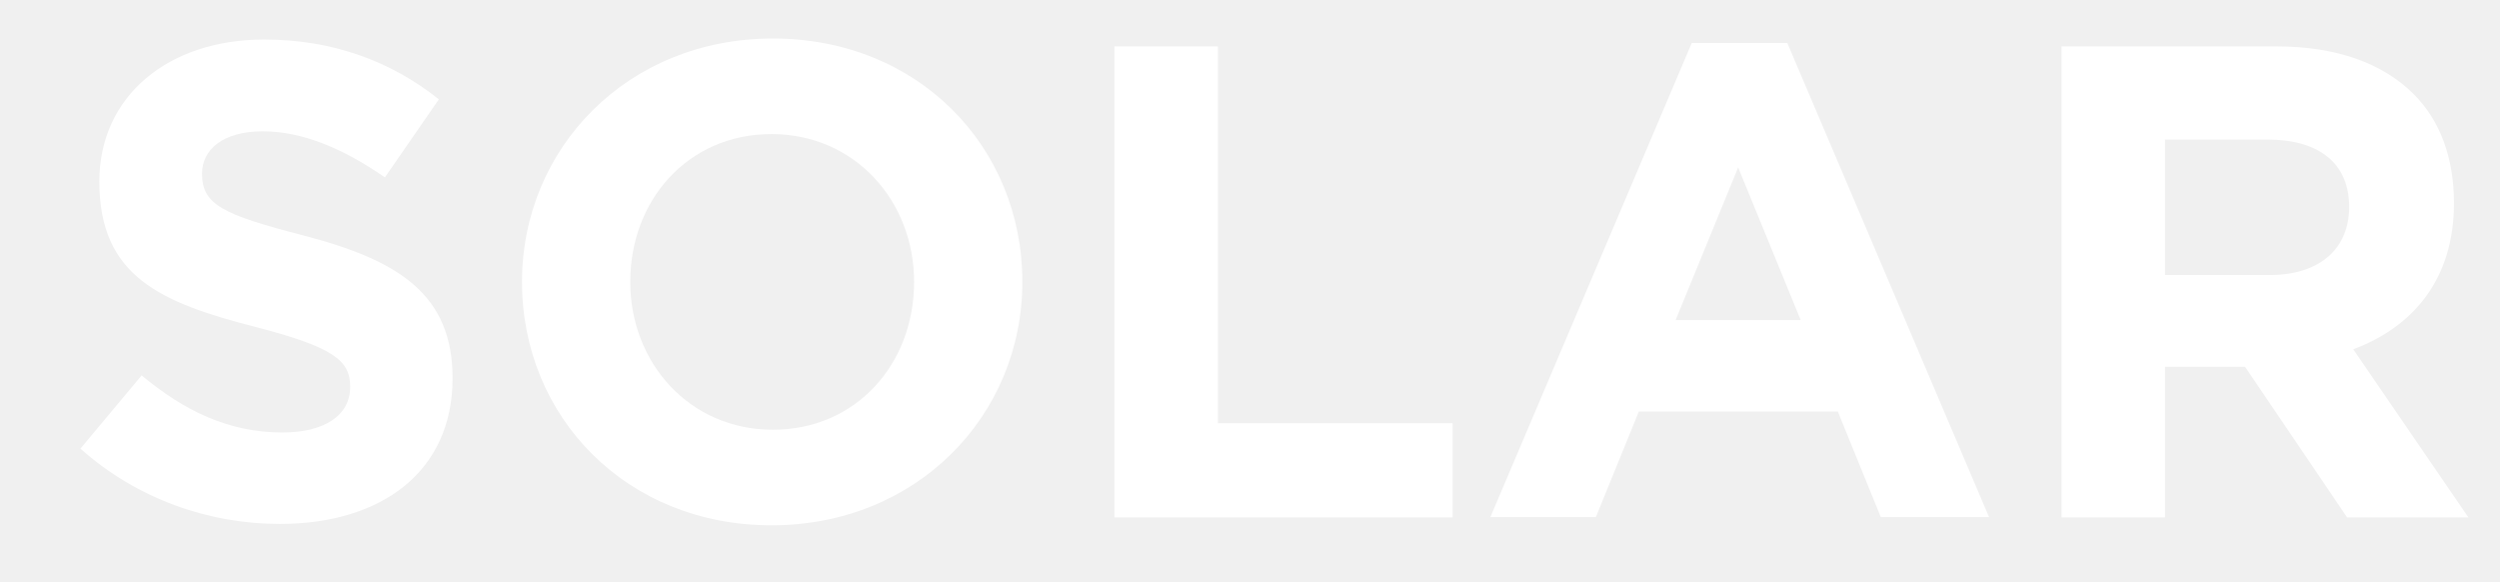
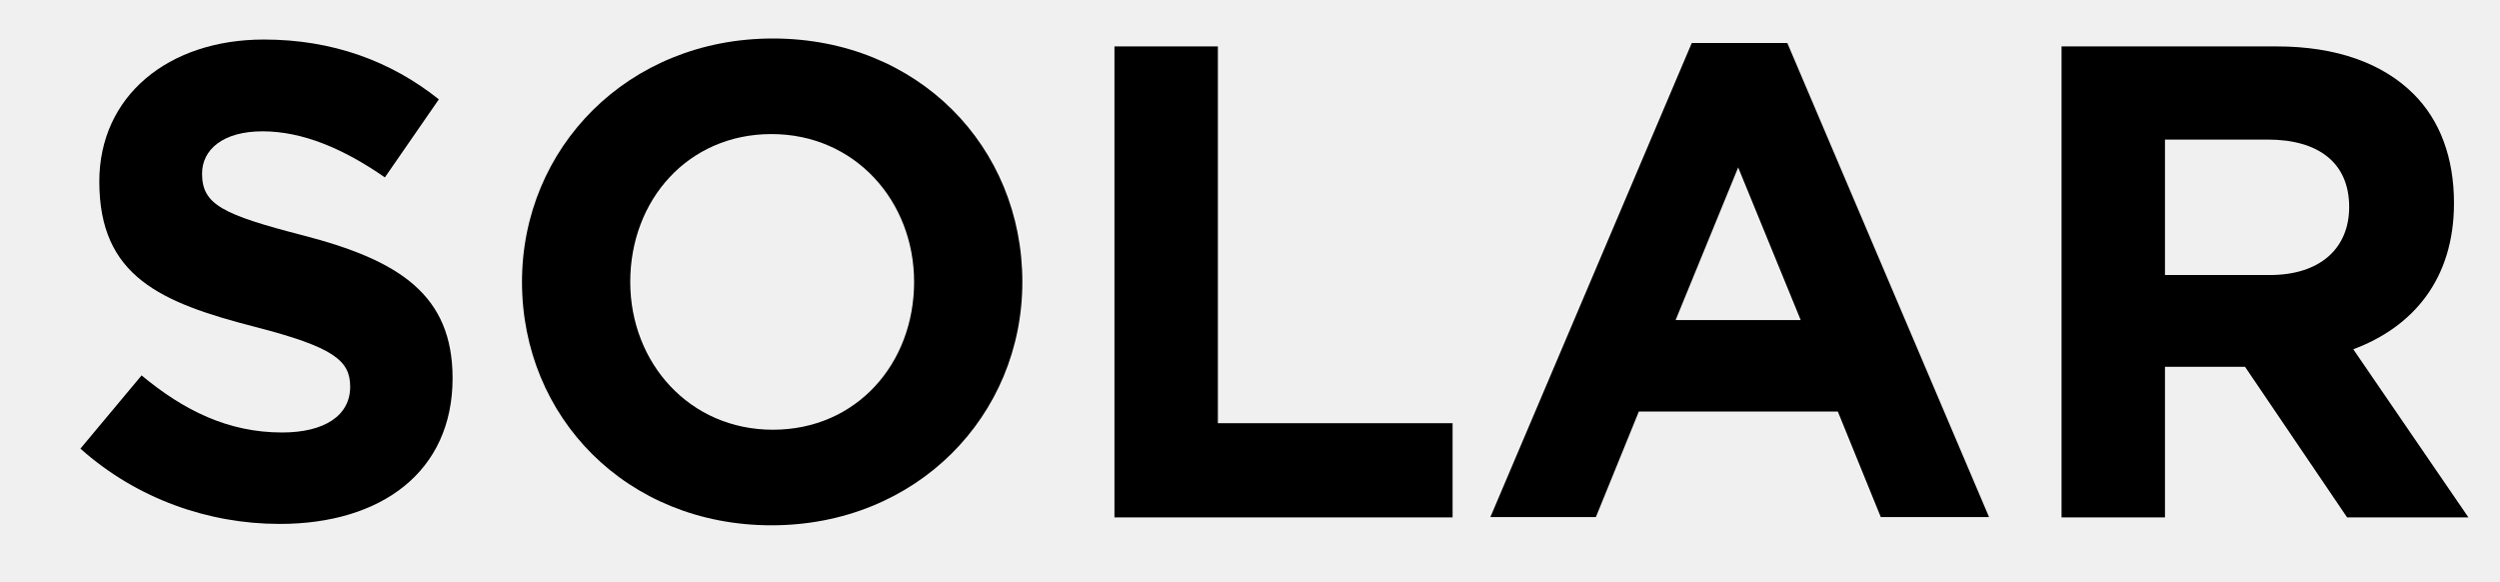
<svg xmlns="http://www.w3.org/2000/svg" version="1.1" id="Layer_1" x="0px" y="0px" viewBox="0 0 72.72 16.91" style="enable-background:new 0 0 72.72 16.91;" xml:space="preserve">
  <style type="text/css">
- 	.st0{fill:#FFFFFF;}
+ 	.st0{fill:#000000;}
</style>
  <g>
    <path class="st0" d="M2.34,13.05l1.78-2.13c1.23,1.02,2.52,1.66,4.09,1.66c1.23,0,1.98-0.49,1.98-1.33c0-0.76-0.47-1.15-2.76-1.74   C4.67,8.8,2.89,8.04,2.89,5.28c0-2.48,2-4.13,4.79-4.13c2,0,3.7,0.63,5.09,1.74L11.2,5.16C9.99,4.32,8.8,3.82,7.64,3.82   c-1.15,0-1.76,0.53-1.76,1.23c0,0.9,0.59,1.19,2.95,1.8c2.78,0.72,4.34,1.72,4.34,4.15c0,2.72-2.07,4.24-5.03,4.24   C6.08,15.24,3.99,14.52,2.34,13.05z" />
    <path class="st0" d="M15.19,8.2c0-3.89,3.07-7.08,7.3-7.08c4.23,0,7.26,3.15,7.26,7.08c0,3.89-3.07,7.08-7.3,7.08   C18.23,15.28,15.19,12.13,15.19,8.2z M26.6,8.2c0-2.35-1.72-4.3-4.15-4.3c-2.43,0-4.11,1.92-4.11,4.3c0,2.35,1.72,4.3,4.15,4.3   C24.92,12.5,26.6,10.58,26.6,8.2z" />
    <path class="st0" d="M32.43,1.35h3.01v10.96h6.83v2.74h-9.84V1.35z" />
    <path class="st0" d="M49.23,1.25h2.78l5.87,13.79h-3.15l-1.25-3.07h-5.79l-1.25,3.07h-3.07L49.23,1.25z M52.4,9.31l-1.82-4.44   l-1.82,4.44H52.4z" />
    <path class="st0" d="M59.99,1.35h6.26c1.74,0,3.09,0.49,3.99,1.39C71,3.5,71.41,4.58,71.41,5.91c0,2.21-1.19,3.6-2.93,4.25   l3.35,4.89H68.3l-2.97-4.38H63v4.38h-3.01V1.35z M66.05,8c1.47,0,2.31-0.78,2.31-1.98c0-1.29-0.9-1.96-2.37-1.96H63V8H66.05z" />
  </g>
</svg>
